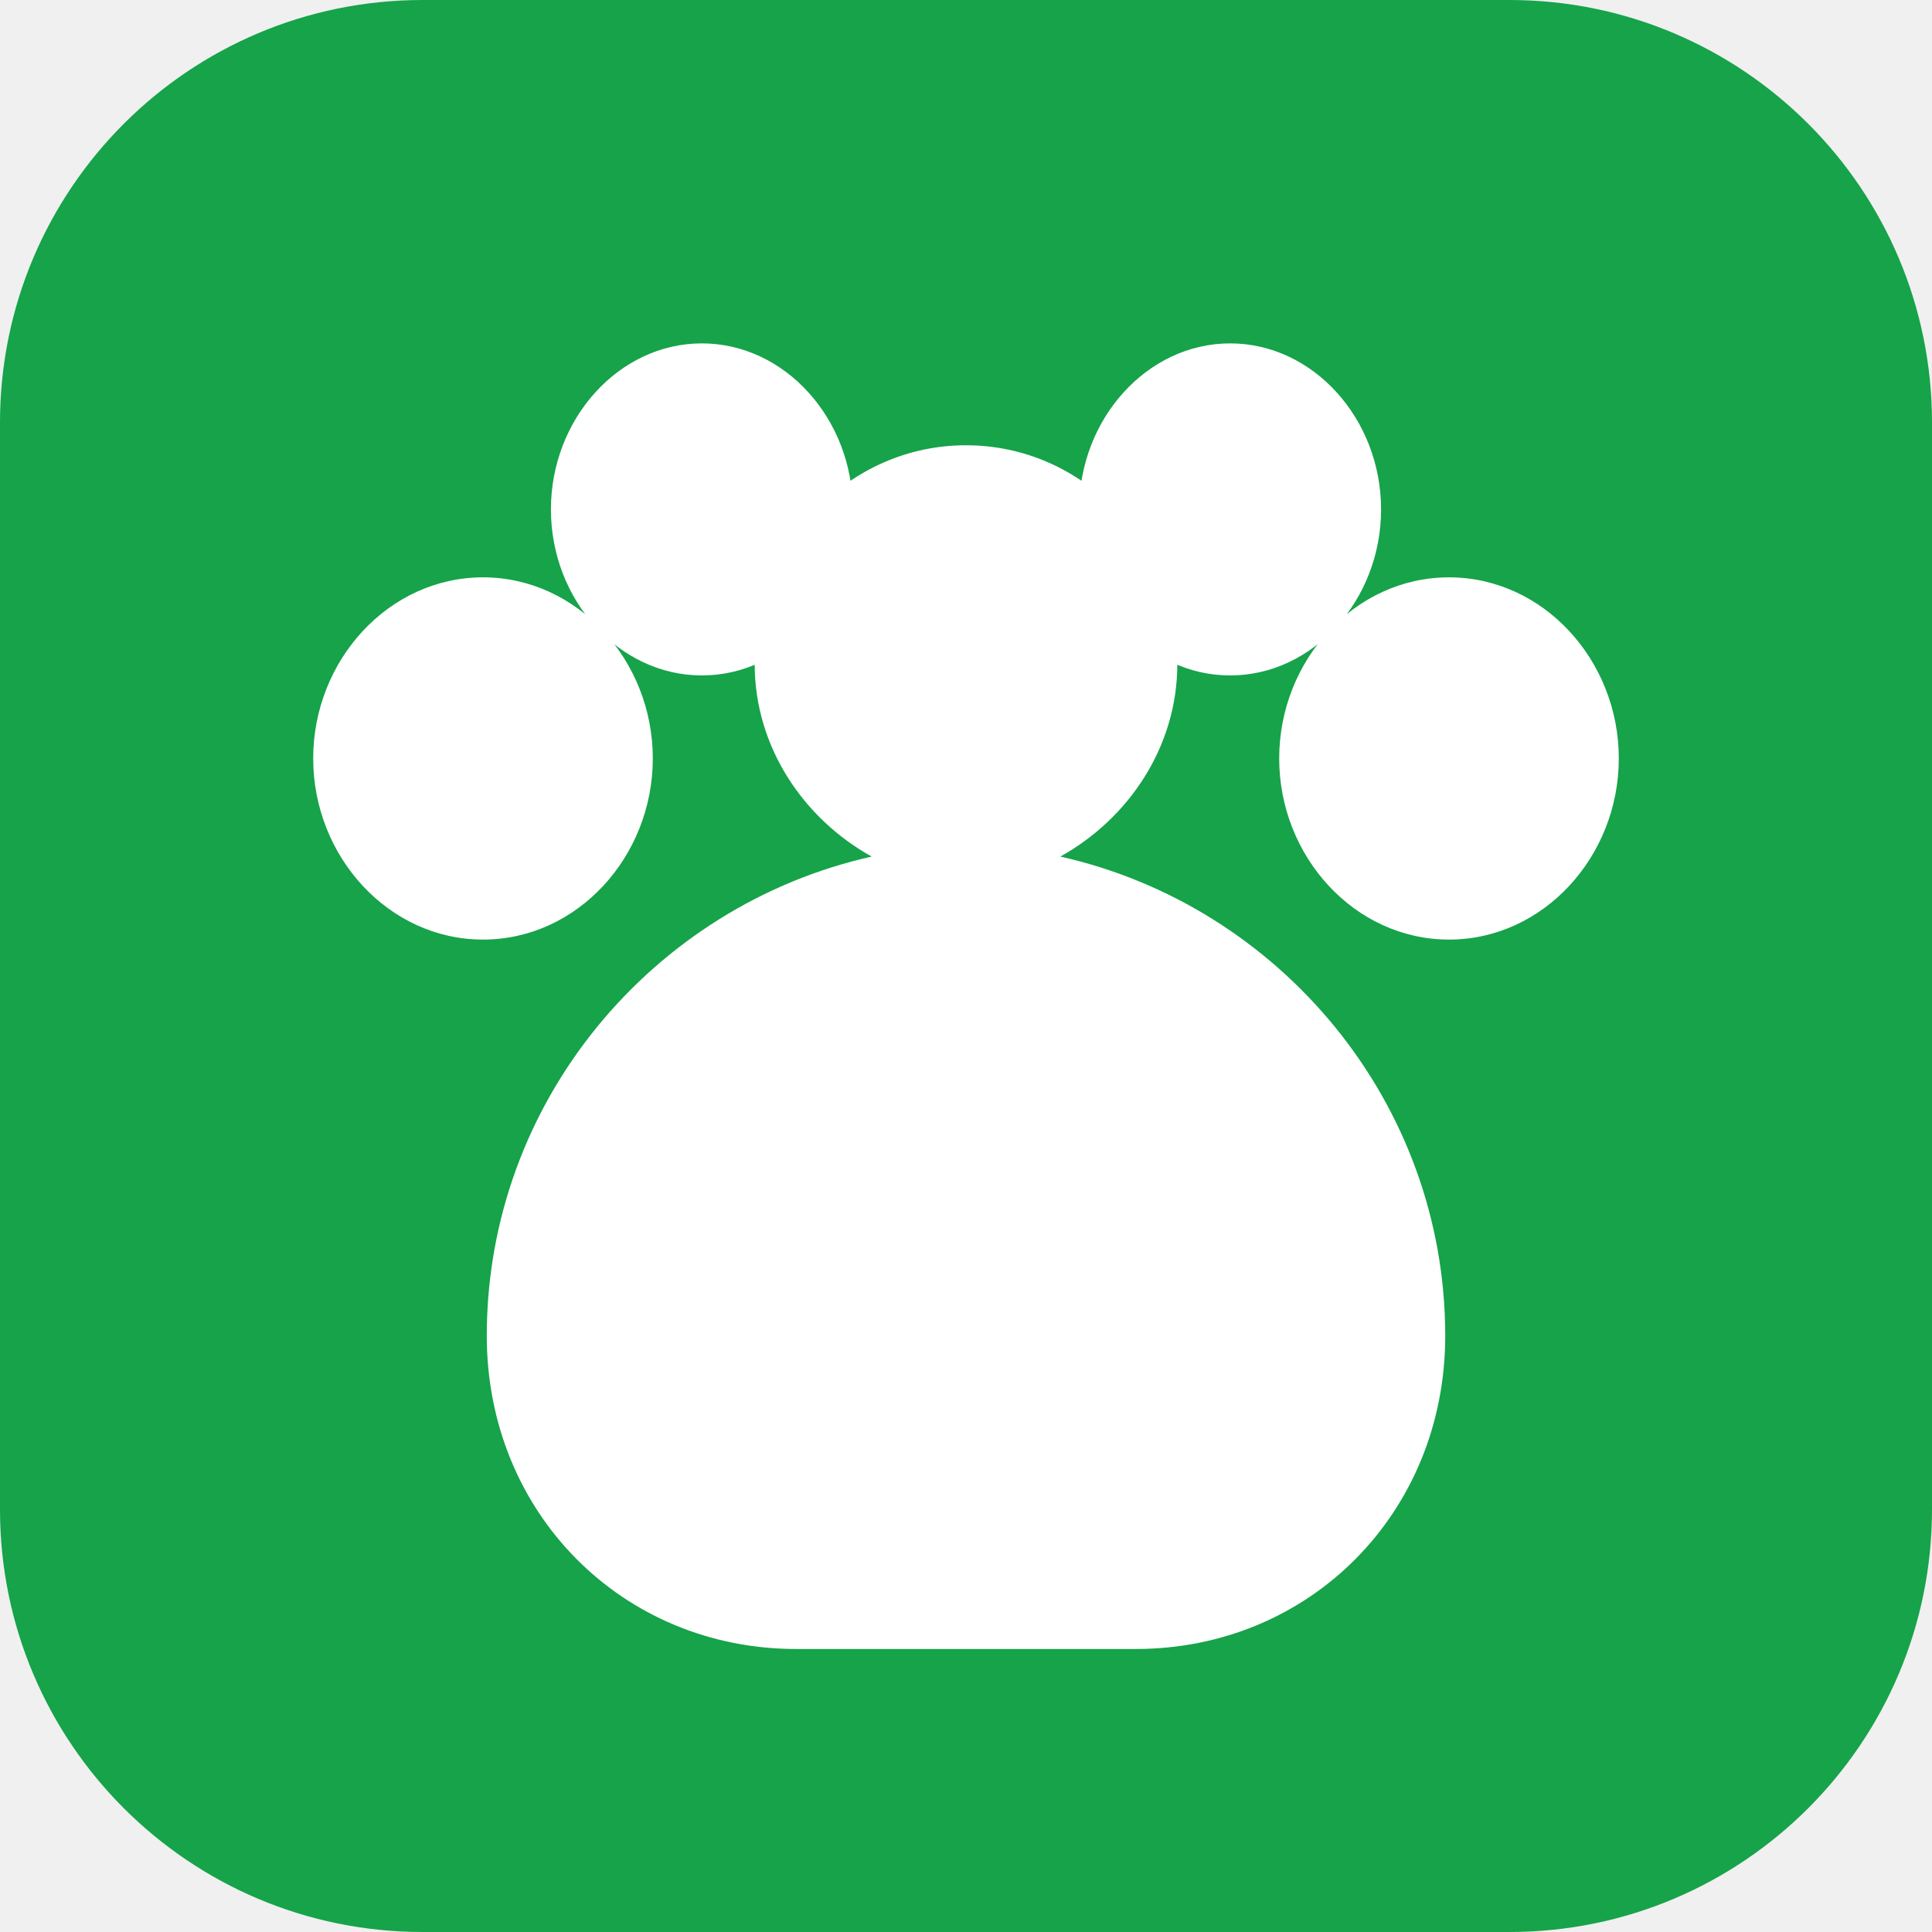
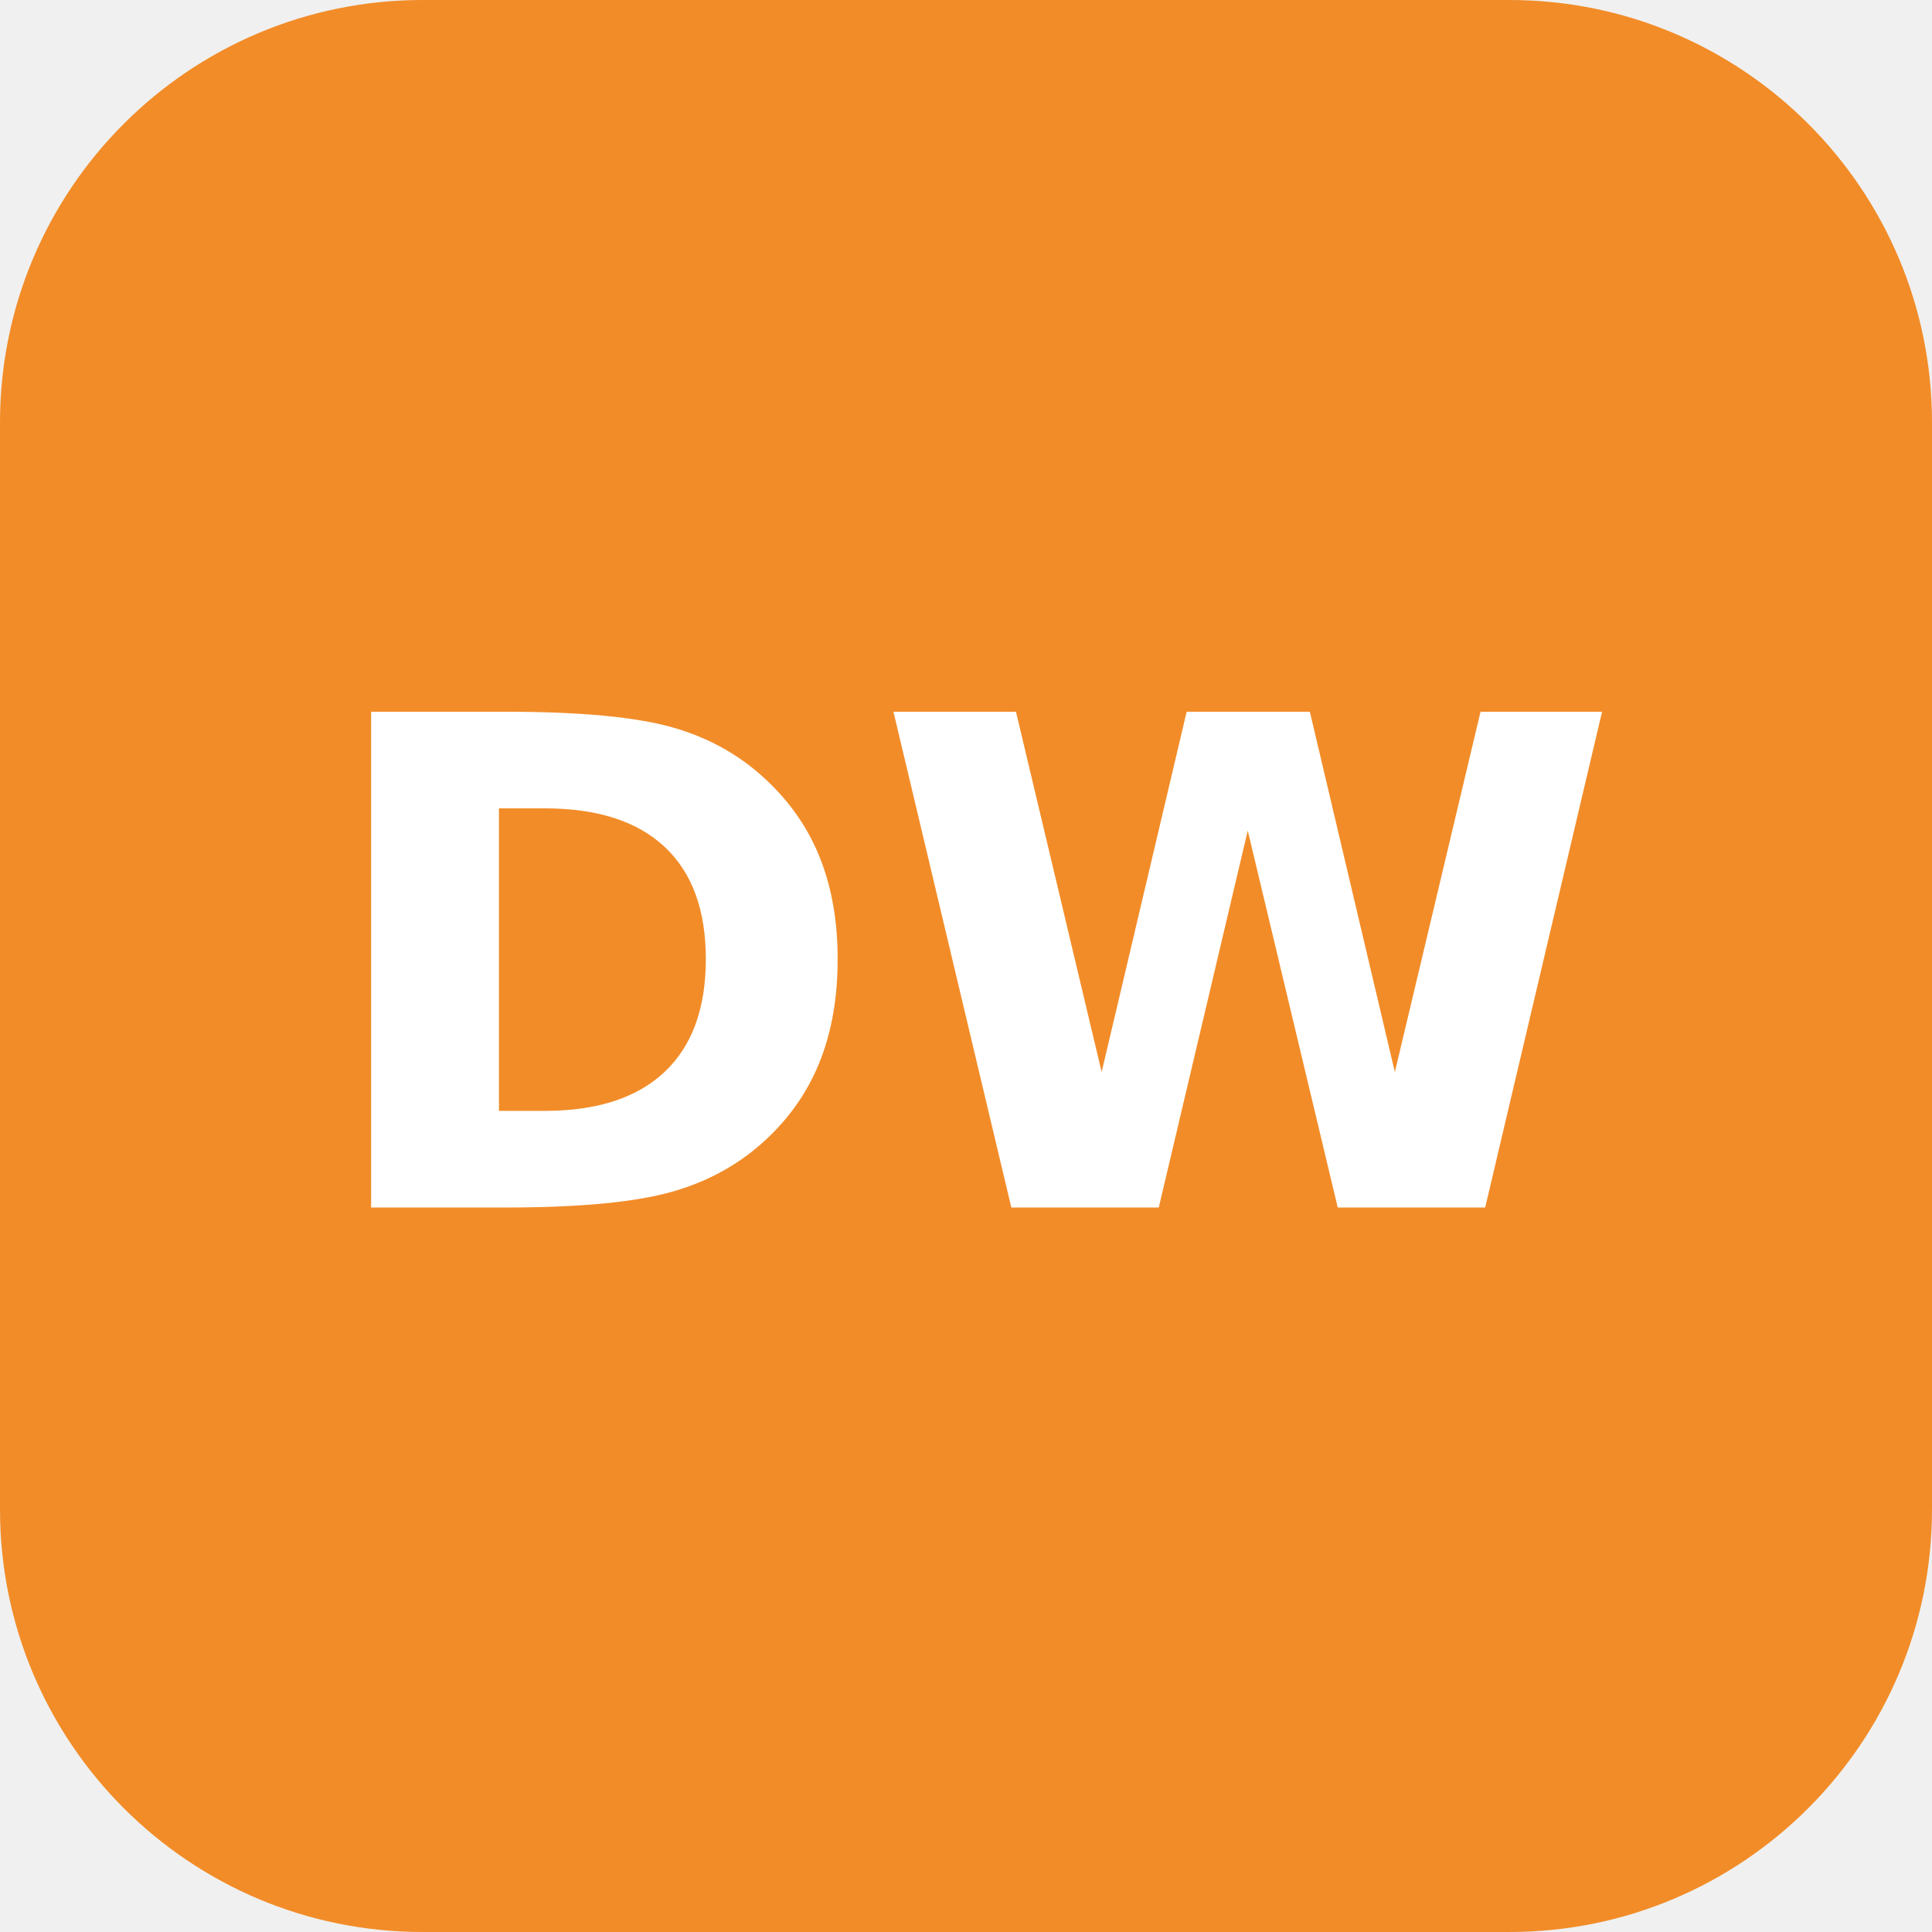
<svg xmlns="http://www.w3.org/2000/svg" viewBox="0 0 512 512">
-   <rect width="512" height="512" rx="112" fill="#16a34a" />
-   <path d="M256 118c-31 0-56 26-56 58 0 22 13 41 31 51-58 13-102 65-102 127 0 47 36 83 82 83h90c46 0 82-36 82-83 0-62-44-114-102-127 18-10 31-29 31-51 0-32-25-58-56-58zm-128 35c-25 0-45 22-45 48s20 48 45 48 45-22 45-48-20-48-45-48zm256 0c-25 0-45 22-45 48s20 48 45 48 45-22 45-48-20-48-45-48zM186 91c-22 0-40 20-40 44s18 44 40 44 40-20 40-44-18-44-40-44zm140 0c-22 0-40 20-40 44s18 44 40 44 40-20 40-44-18-44-40-44z" fill="#fff" />
+   <rect width="512" height="512" rx="112" fill="#f28c28" />
+   <path d="M132.228 214.224V294.392H144.372Q165.14 294.392 176.096 284.096Q187.052 273.8 187.052 254.176Q187.052 234.64 176.14 224.432Q165.228 214.224 144.372 214.224ZM98.348 188.616H134.076Q163.996 188.616 178.648 192.884Q193.3 197.152 203.772 207.36Q213.012 216.248 217.5 227.864Q221.988 239.48 221.988 254.176Q221.988 269.048 217.5 280.708Q213.012 292.368 203.772 301.256Q193.212 311.464 178.428 315.732Q163.644 320 134.076 320H98.348Z M236.772 188.616H269.244L291.948 284.096L314.476 188.616H347.124L369.652 284.096L392.356 188.616H424.564L393.588 320H354.516L330.668 220.12L307.084 320H268.012Z" fill="#fff" />
</svg>
